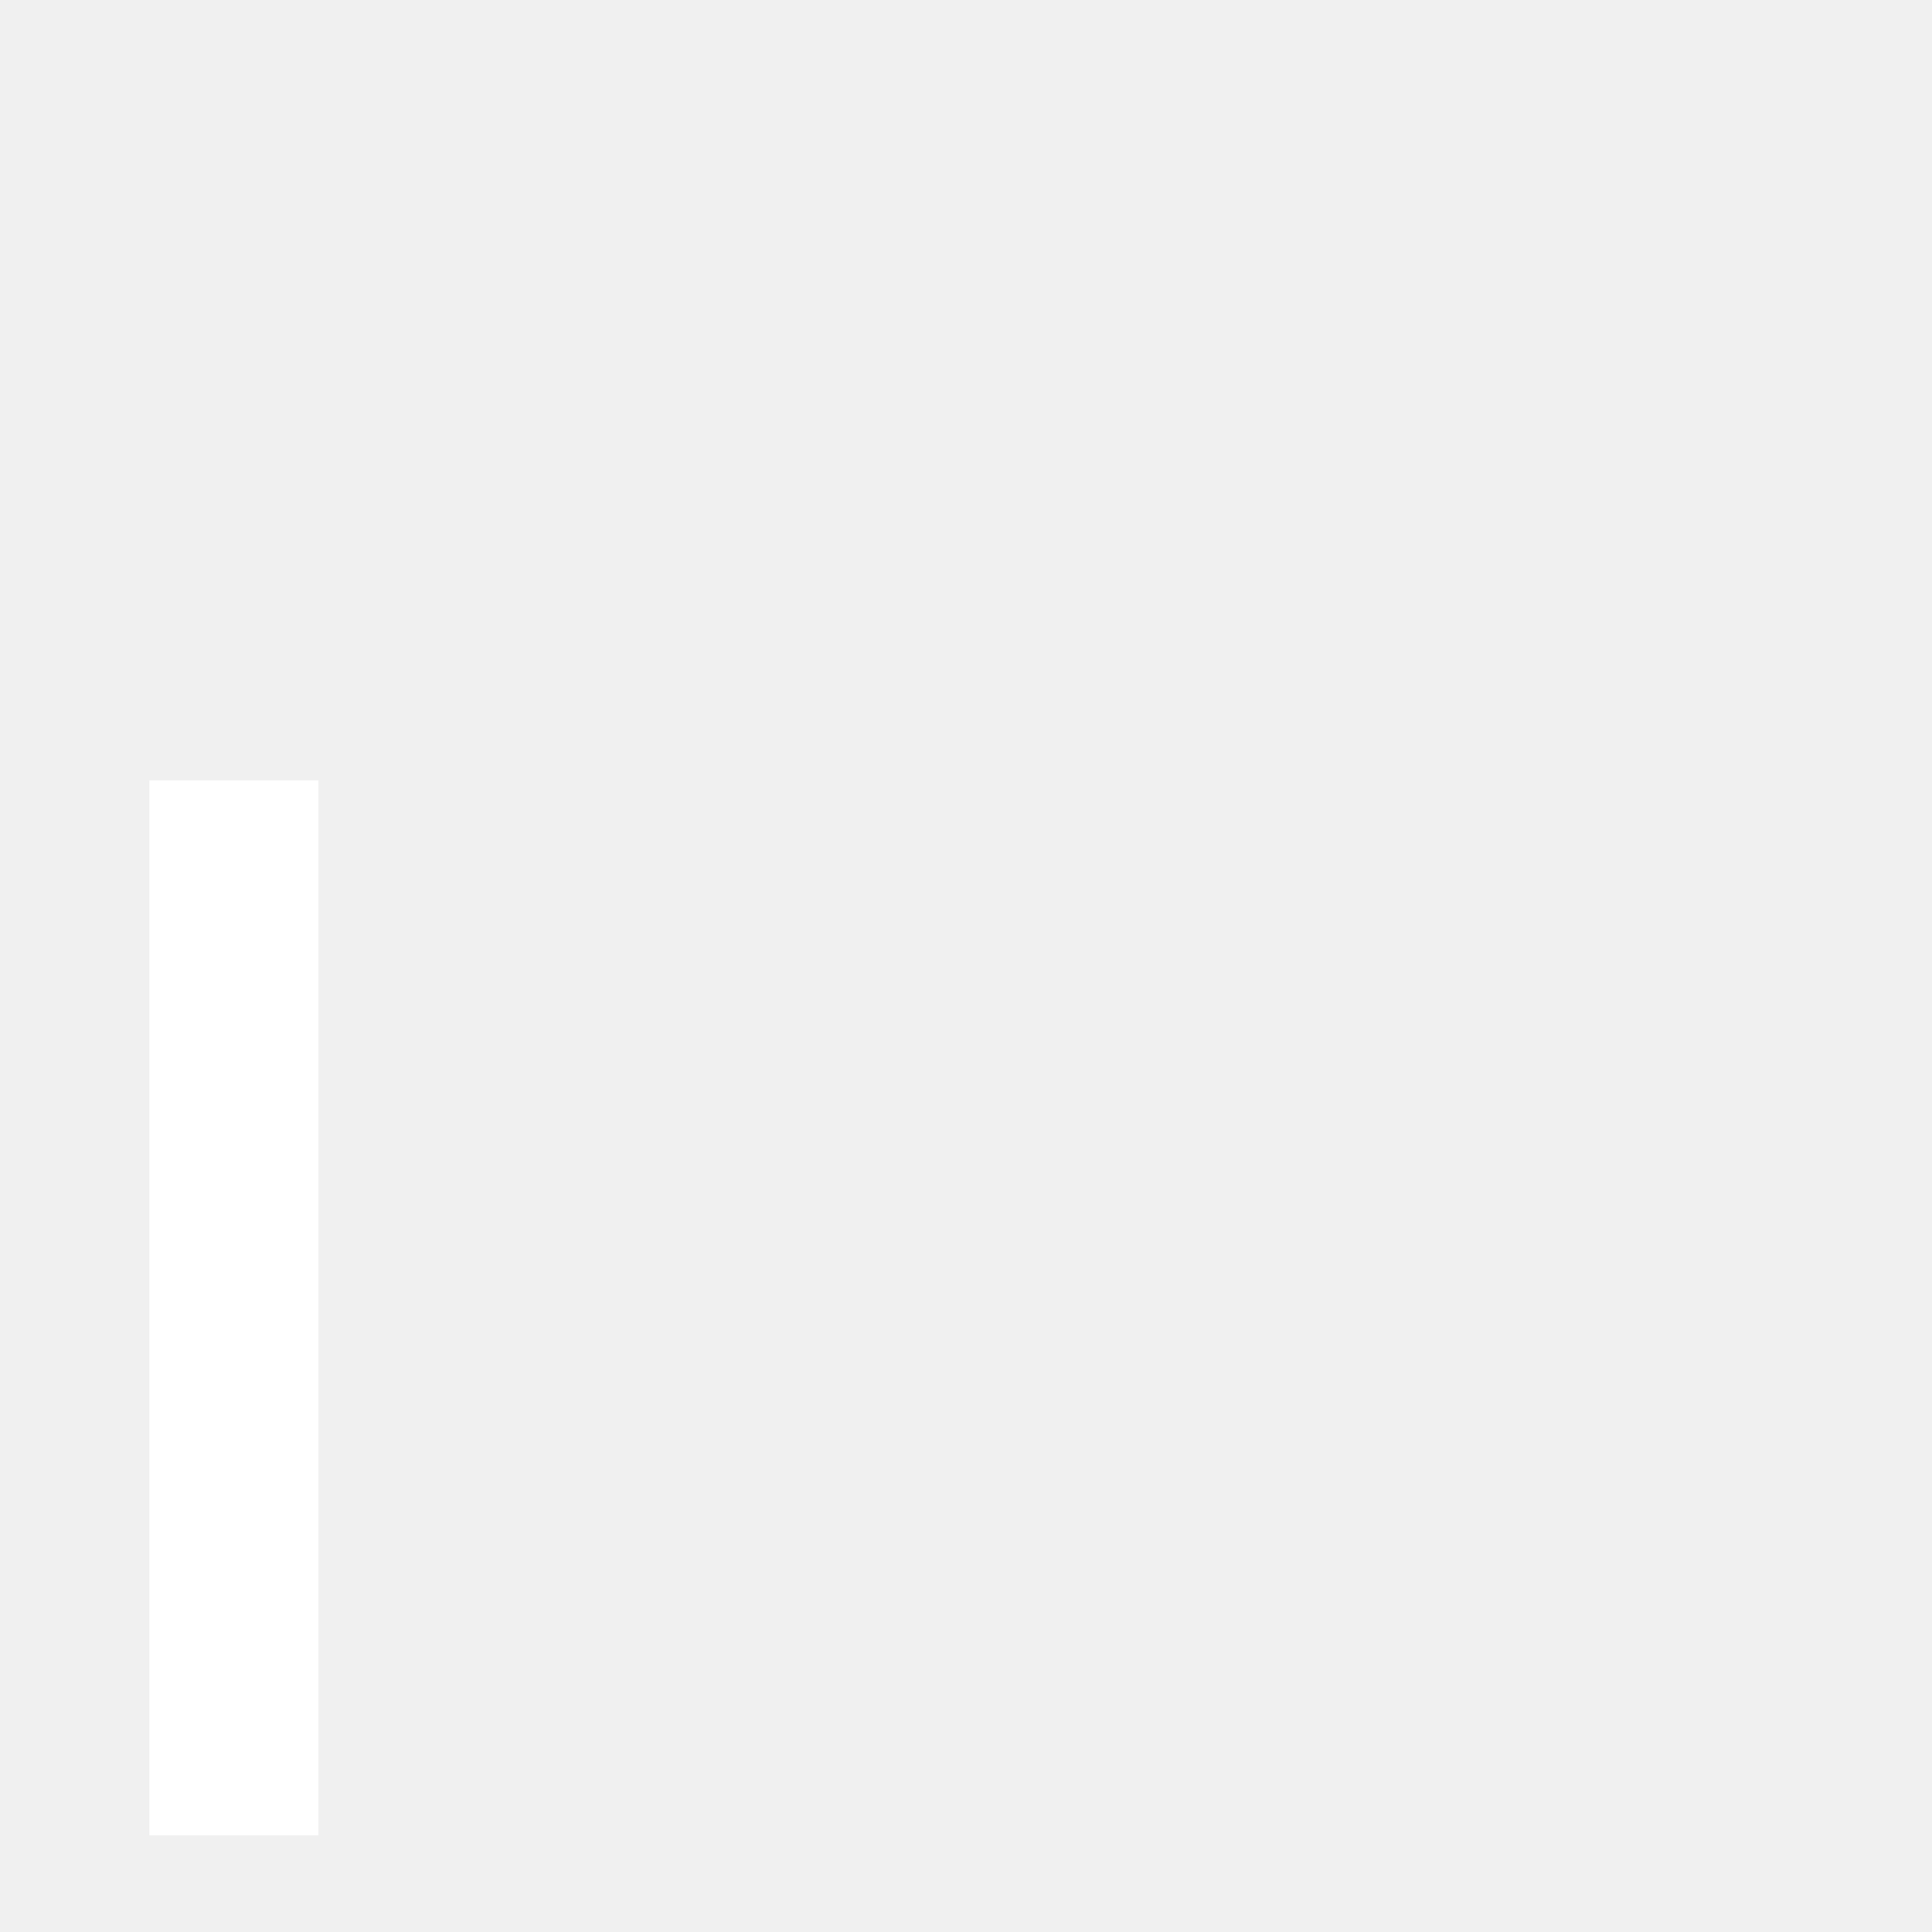
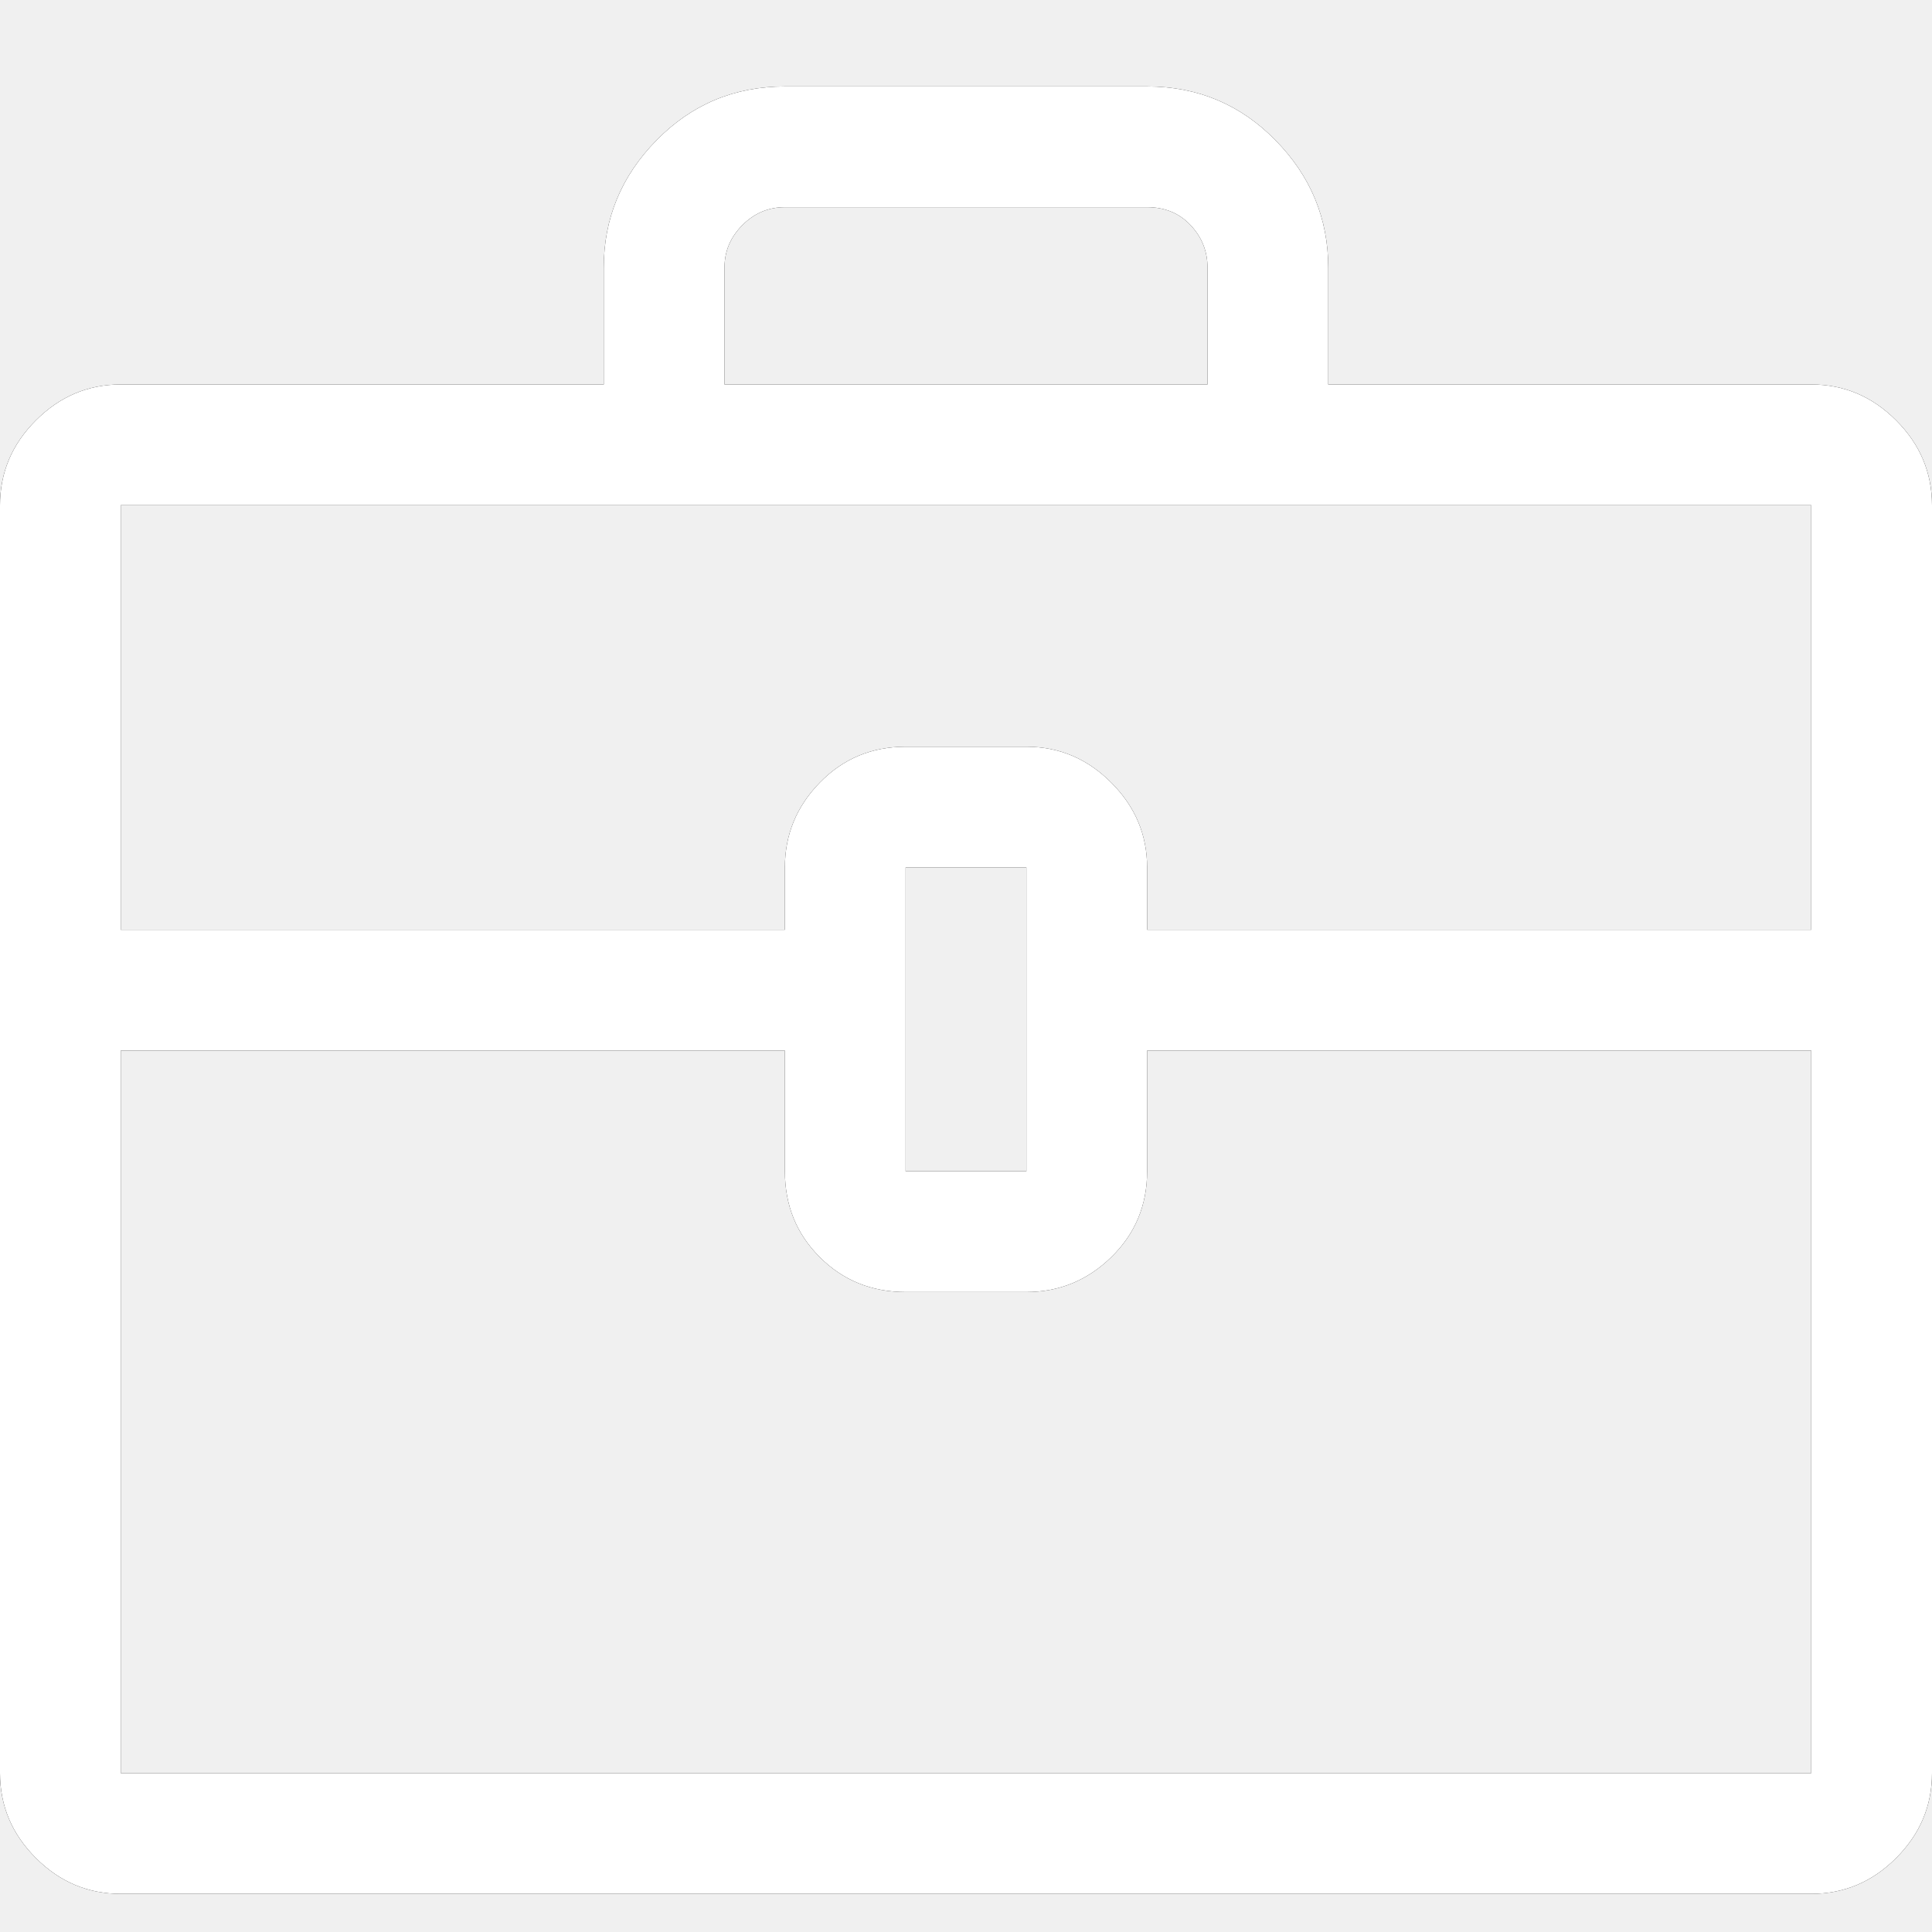
- <svg xmlns="http://www.w3.org/2000/svg" width="20" height="20">
-   <text transform="translate(-106 -310)" fill="#FFF" fill-rule="evenodd" font-family="simple-line-icons" font-size="20">
-     <tspan x="106" y="329"></tspan>
-   </text>
+ <svg xmlns="http://www.w3.org/2000/svg" xmlns:xlink="http://www.w3.org/1999/xlink" width="20px" height="20px" viewBox="0 0 20 20" version="1.1">
+   <defs>
+     <path d="M18.75,3.98 C19.089,3.98 19.382,4.104 19.629,4.352 C19.876,4.599 20,4.892 20,5.23 L20,18.355 C20,18.694 19.876,18.987 19.629,19.234 C19.382,19.482 19.089,19.605 18.75,19.605 L1.25,19.605 C0.911,19.605 0.618,19.482 0.371,19.234 C0.124,18.987 0,18.694 0,18.355 L0,5.23 C0,4.892 0.124,4.599 0.371,4.352 C0.618,4.104 0.911,3.98 1.25,3.98 L6.25,3.98 L6.25,2.77 C6.25,2.262 6.432,1.822 6.797,1.451 C7.161,1.08 7.604,0.895 8.125,0.895 L11.875,0.895 C12.396,0.895 12.839,1.08 13.203,1.451 C13.568,1.822 13.75,2.262 13.75,2.77 L13.75,3.98 L18.75,3.98 Z M7.5,2.77 L7.5,3.98 L12.5,3.98 L12.5,2.77 C12.5,2.6 12.441,2.454 12.324,2.33 C12.207,2.206 12.057,2.145 11.875,2.145 L8.125,2.145 C7.956,2.145 7.809,2.206 7.686,2.33 C7.562,2.454 7.5,2.6 7.5,2.77 Z M1.25,5.23 L1.25,9.625 L8.125,9.625 L8.125,8.98 C8.125,8.642 8.245,8.349 8.486,8.102 C8.727,7.854 9.023,7.73 9.375,7.73 L10.625,7.73 C10.964,7.73 11.257,7.854 11.504,8.102 C11.751,8.349 11.875,8.642 11.875,8.98 L11.875,9.625 L18.75,9.625 L18.75,5.23 L1.25,5.23 Z M10.625,12.125 L10.625,8.98 L9.375,8.98 L9.375,12.125 L10.625,12.125 Z M1.25,18.355 L18.75,18.355 L18.75,10.875 L11.875,10.875 L11.875,12.125 C11.875,12.477 11.751,12.773 11.504,13.014 C11.257,13.255 10.964,13.375 10.625,13.375 L9.375,13.375 C9.023,13.375 8.727,13.255 8.486,13.014 C8.245,12.773 8.125,12.477 8.125,12.125 L8.125,10.875 L1.25,10.875 L1.25,18.355 Z" id="path-1" />
+   </defs>
+   <g id="Page-1" stroke="none" stroke-width="1" fill="none" fill-rule="evenodd">
+     <g id="bags">
+       <g id="">
+         <use fill="#000000" xlink:href="#path-1" />
+         <use fill="#FFFFFF" xlink:href="#path-1" />
+       </g>
+     </g>
+   </g>
</svg>
